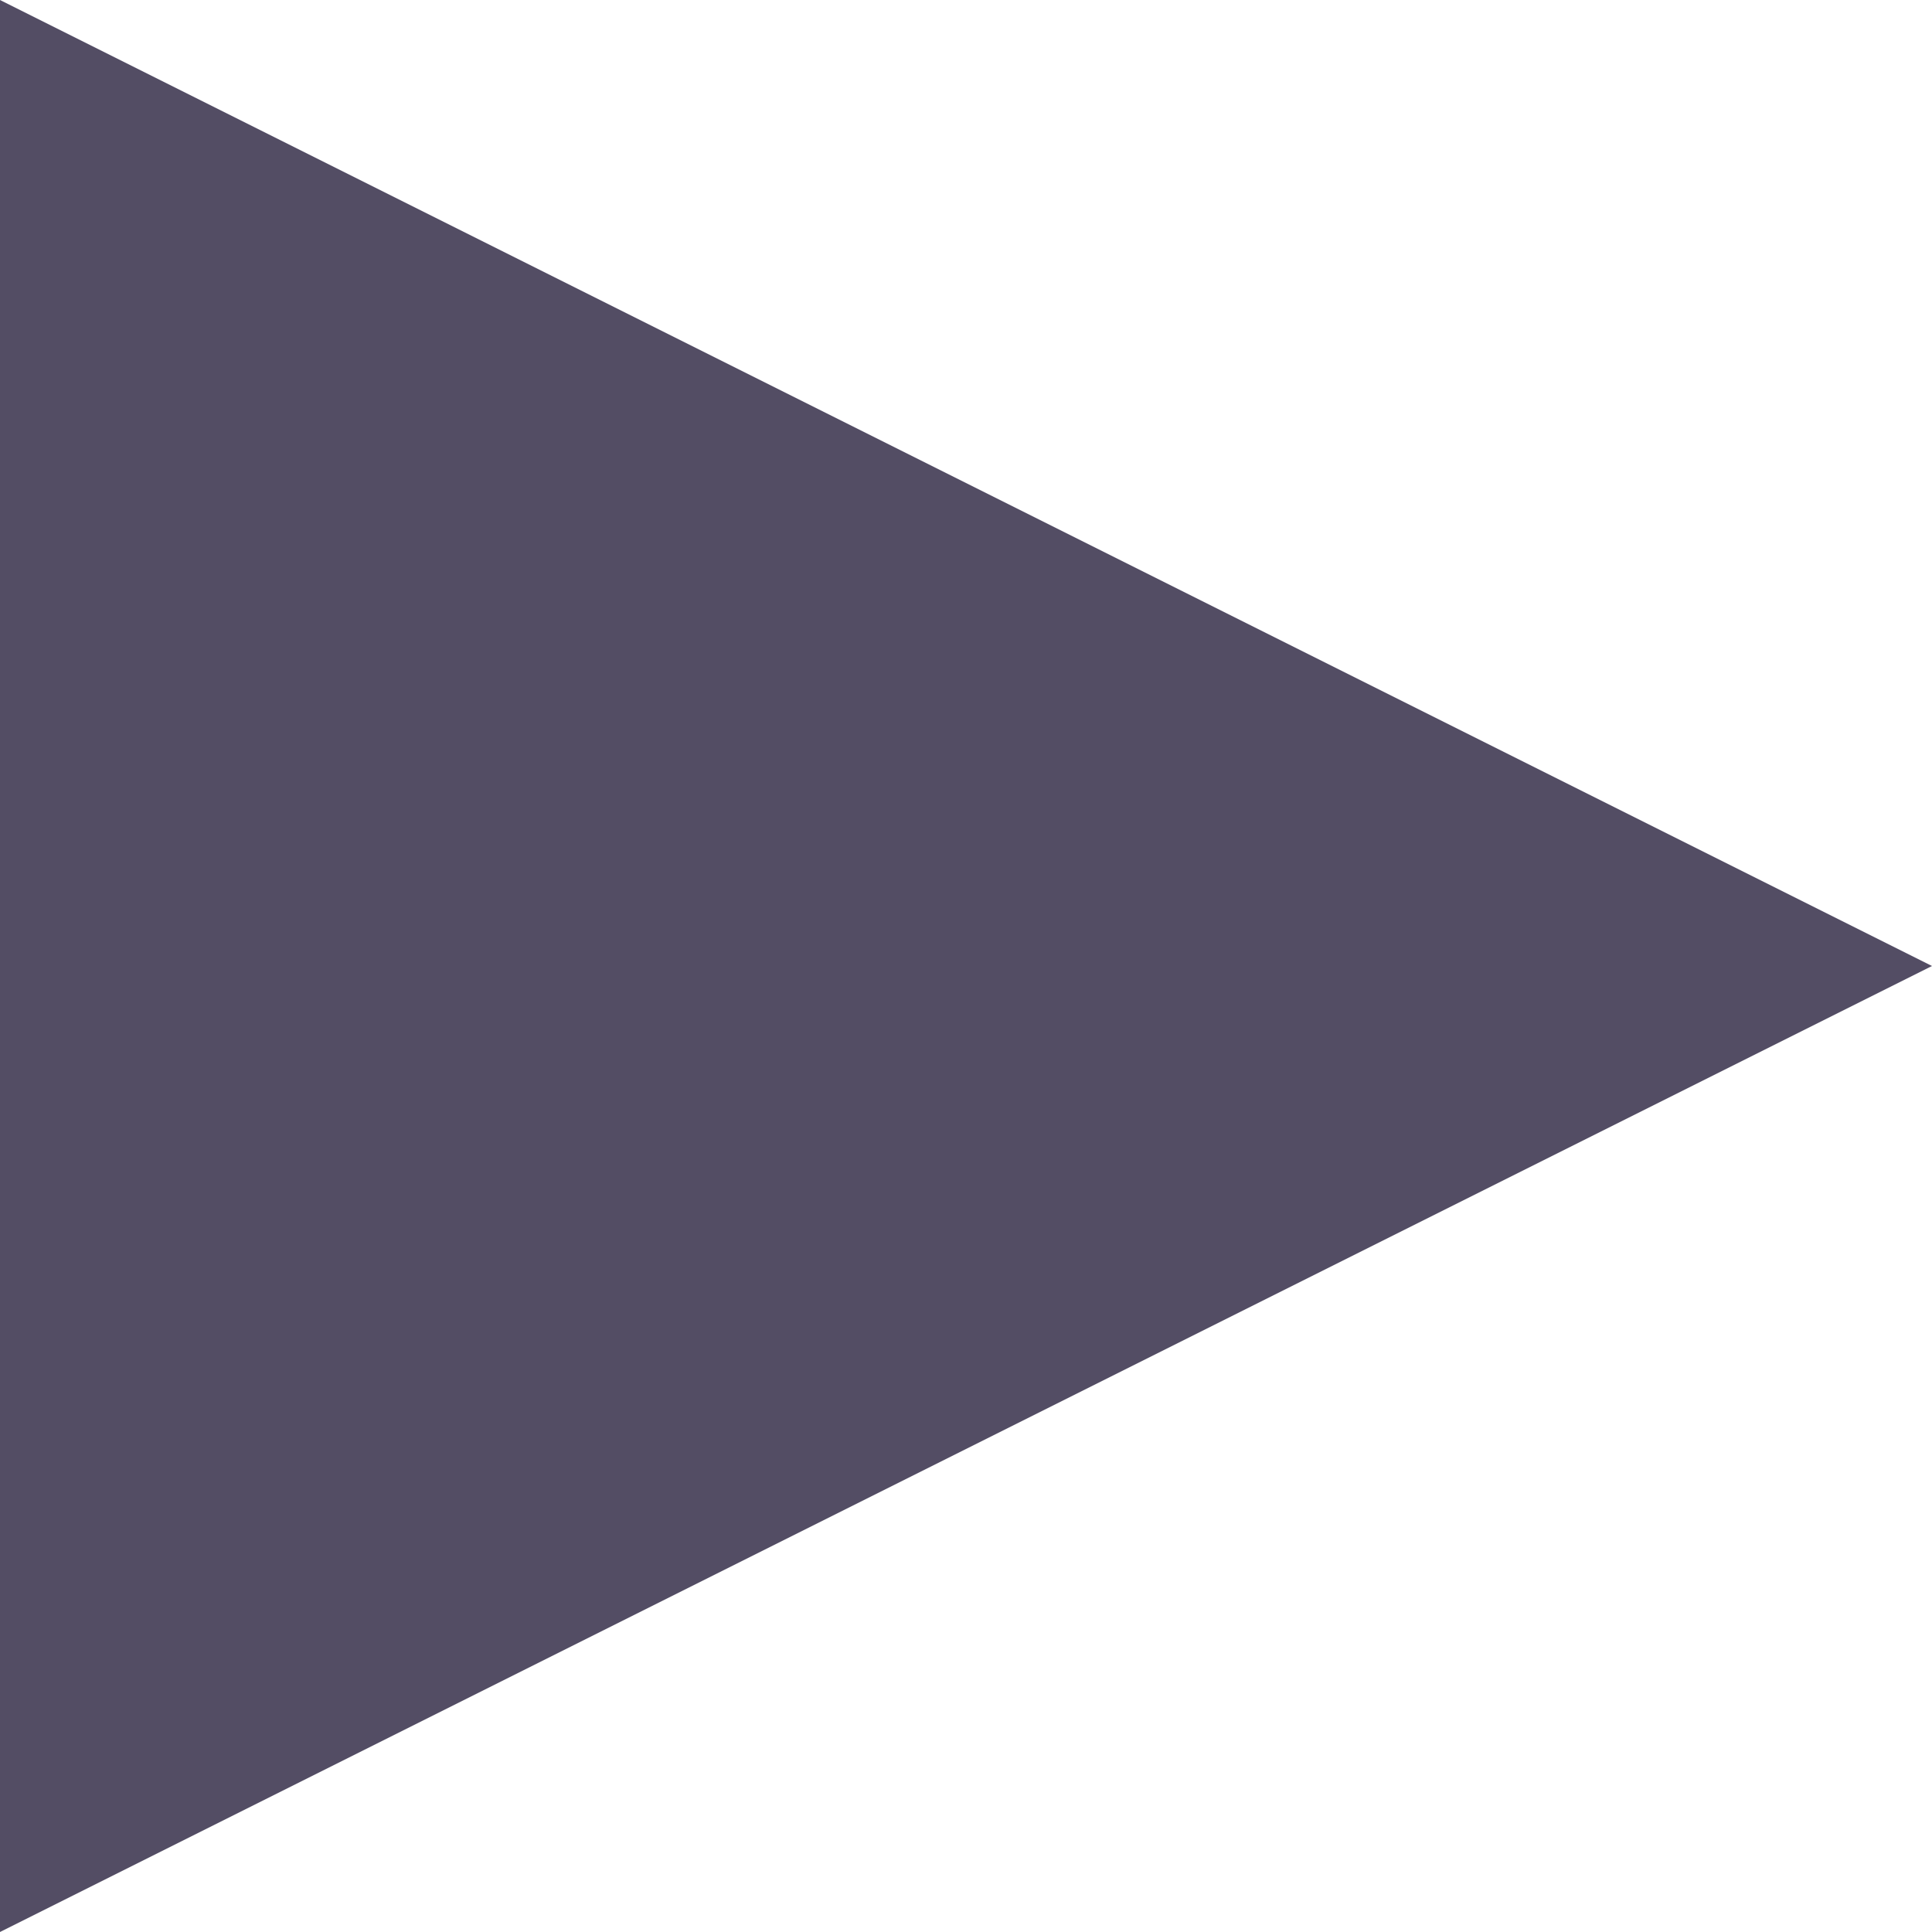
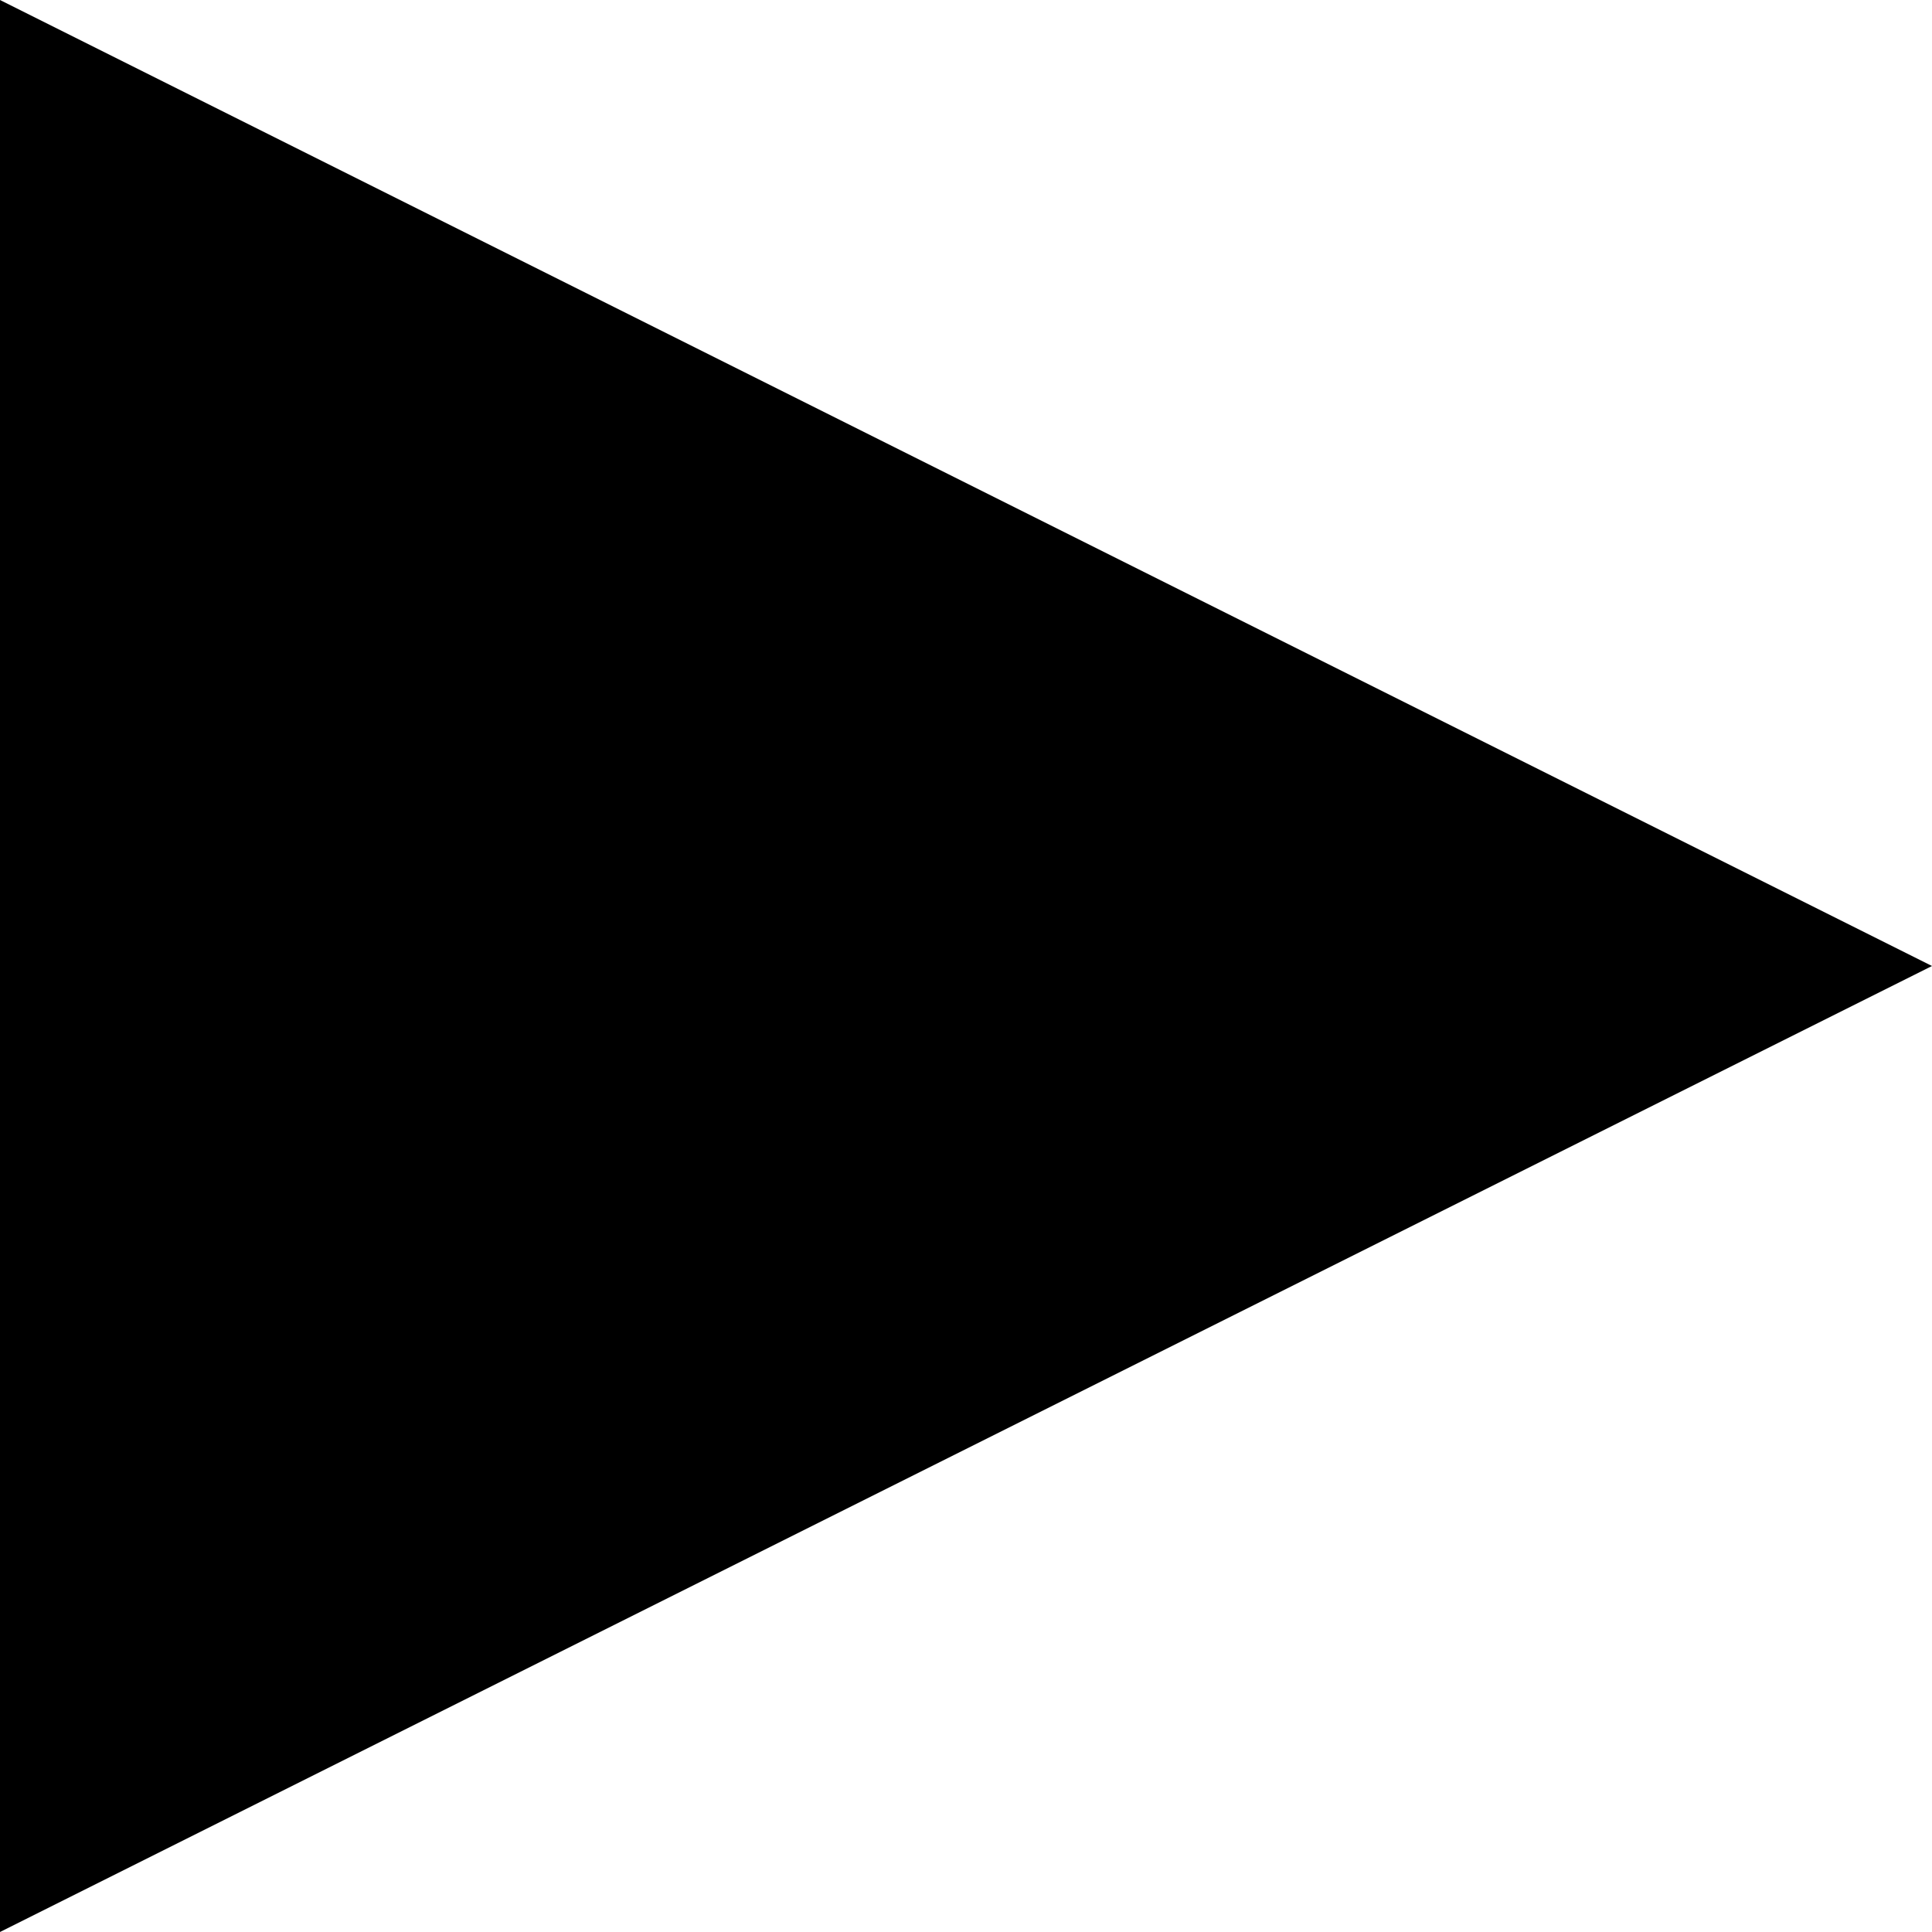
<svg xmlns="http://www.w3.org/2000/svg" version="1.1" id="Layer_1" x="0px" y="0px" viewBox="0 0 8 8" style="enable-background:new 0 0 8 8;" xml:space="preserve">
-   <style type="text/css">
- 	.st0{fill-rule:evenodd;clip-rule:evenodd;fill:#534D64;}
- </style>
  <g id="Page-1">
    <g>
      <polygon id="Triangle-21-Copy-7" class="st0" points="0,8 0,0 8,4   " />
    </g>
  </g>
</svg>
